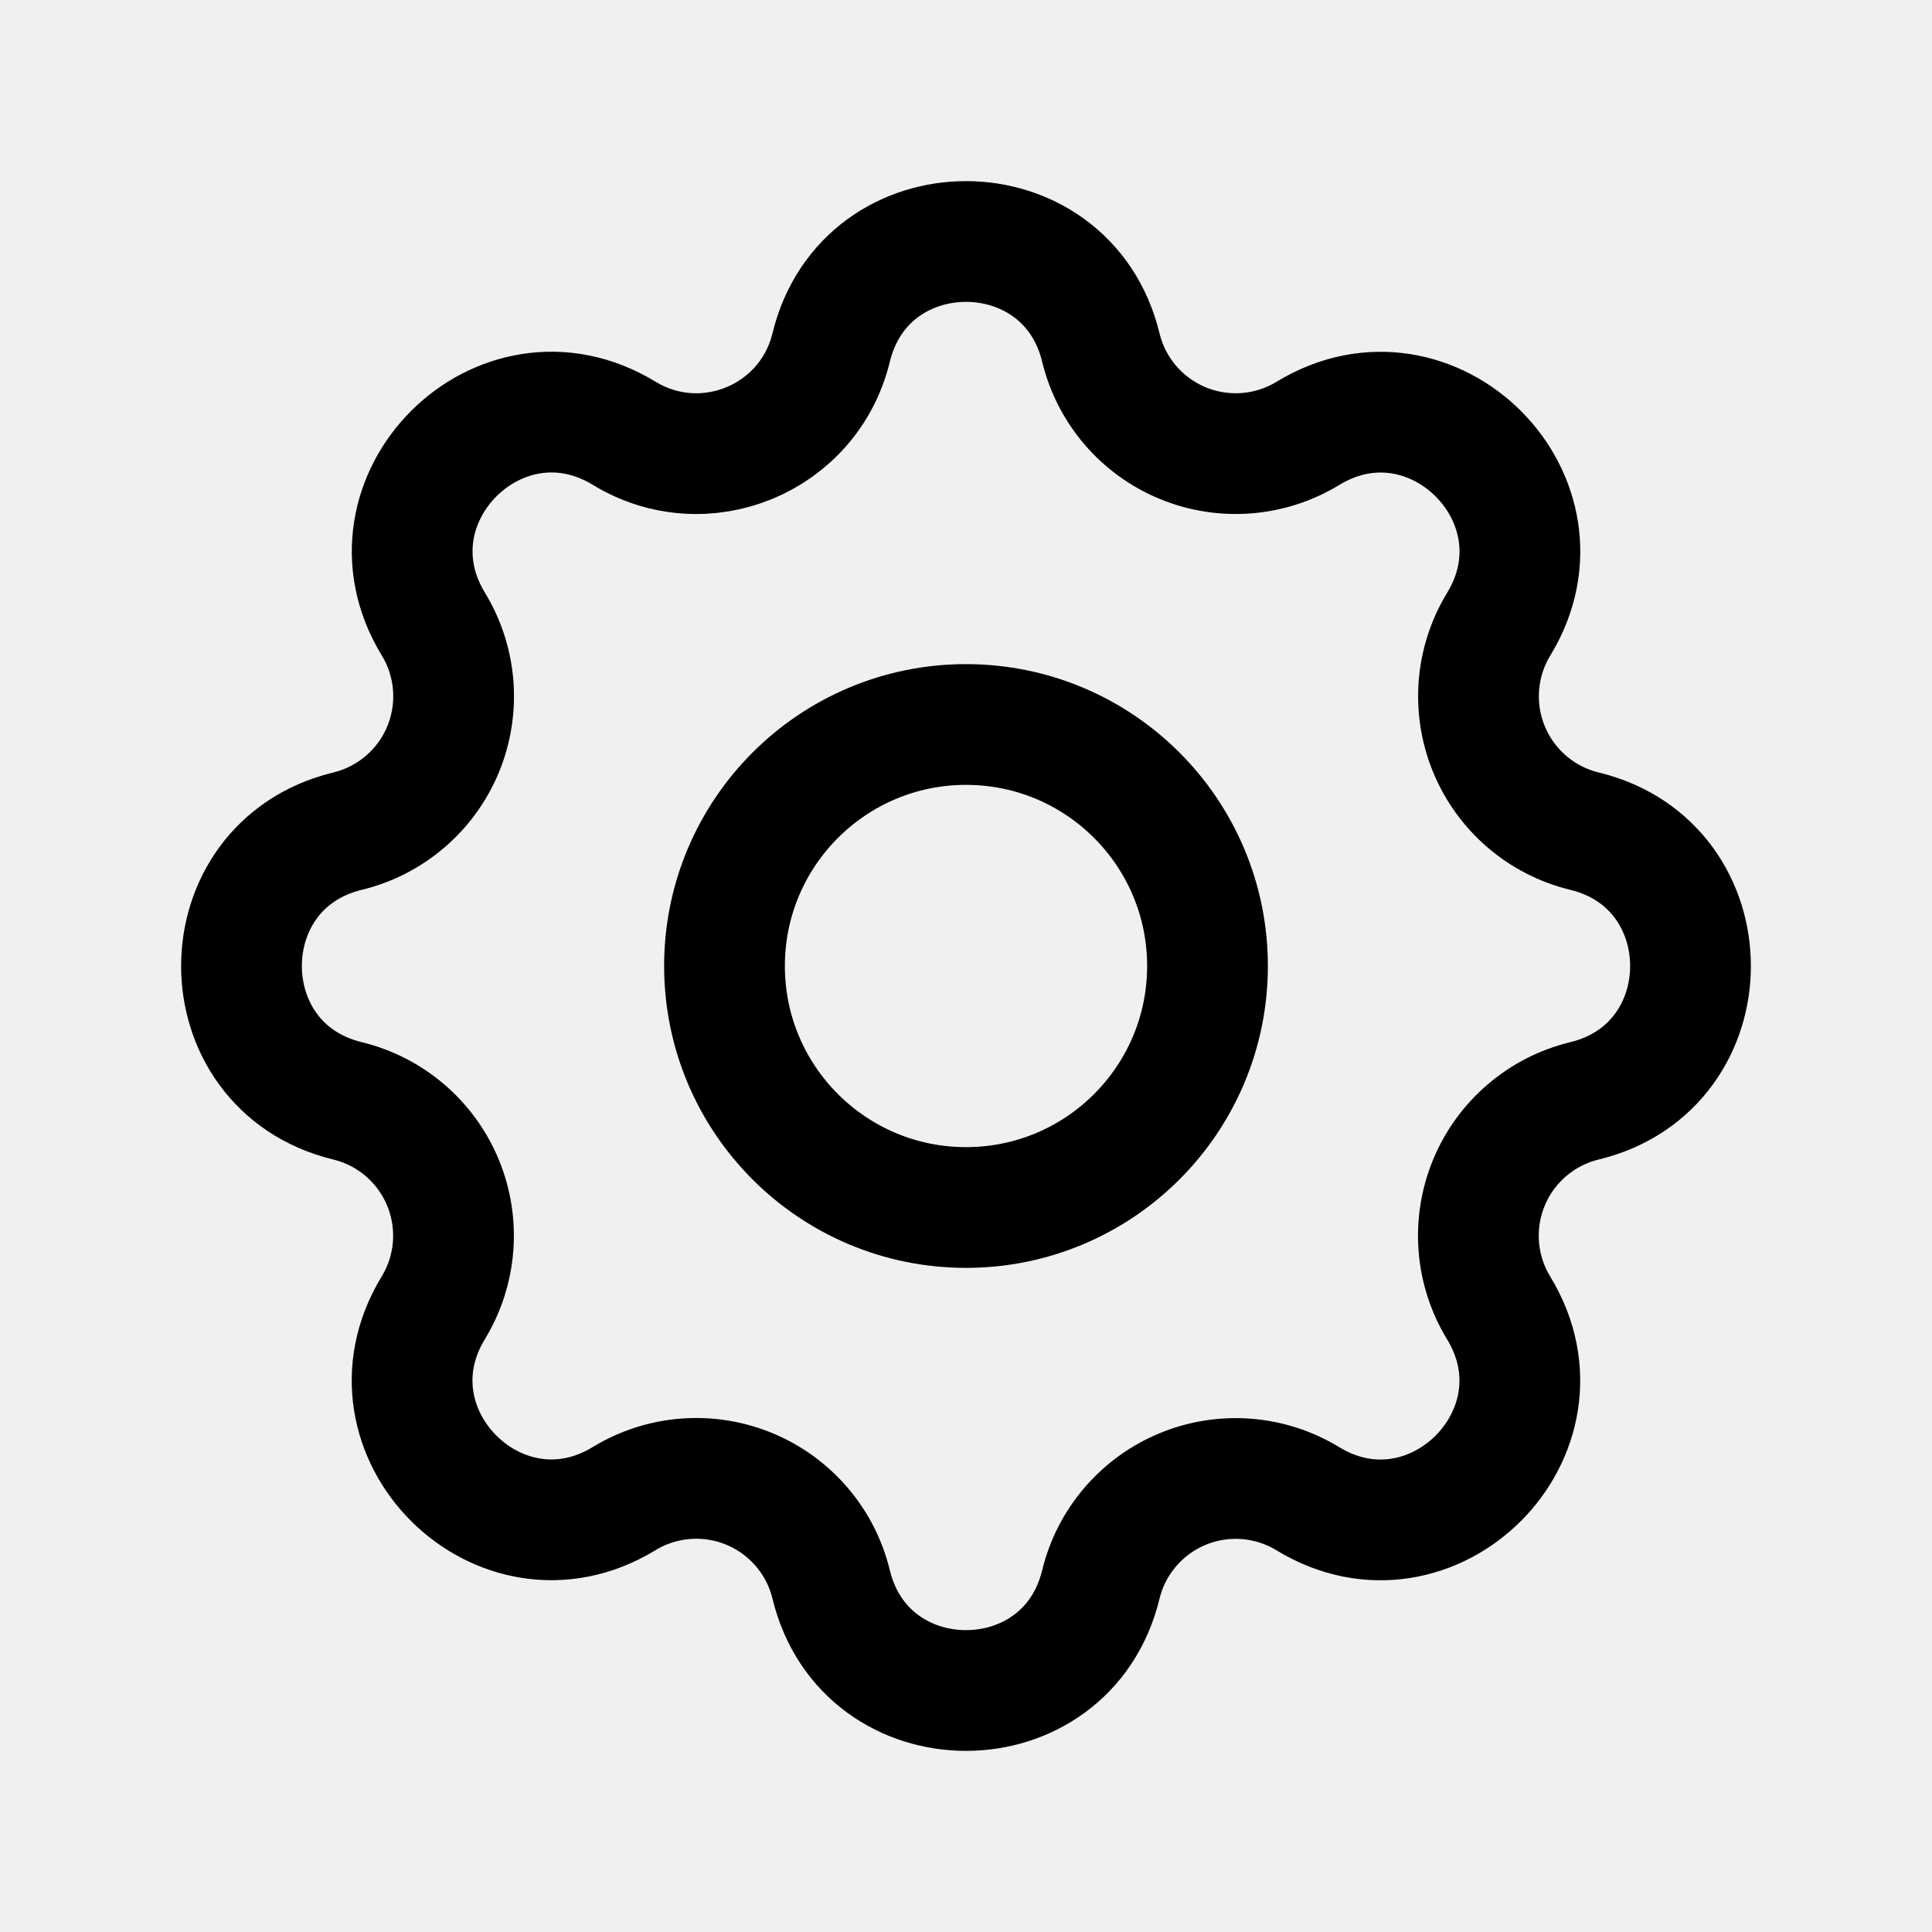
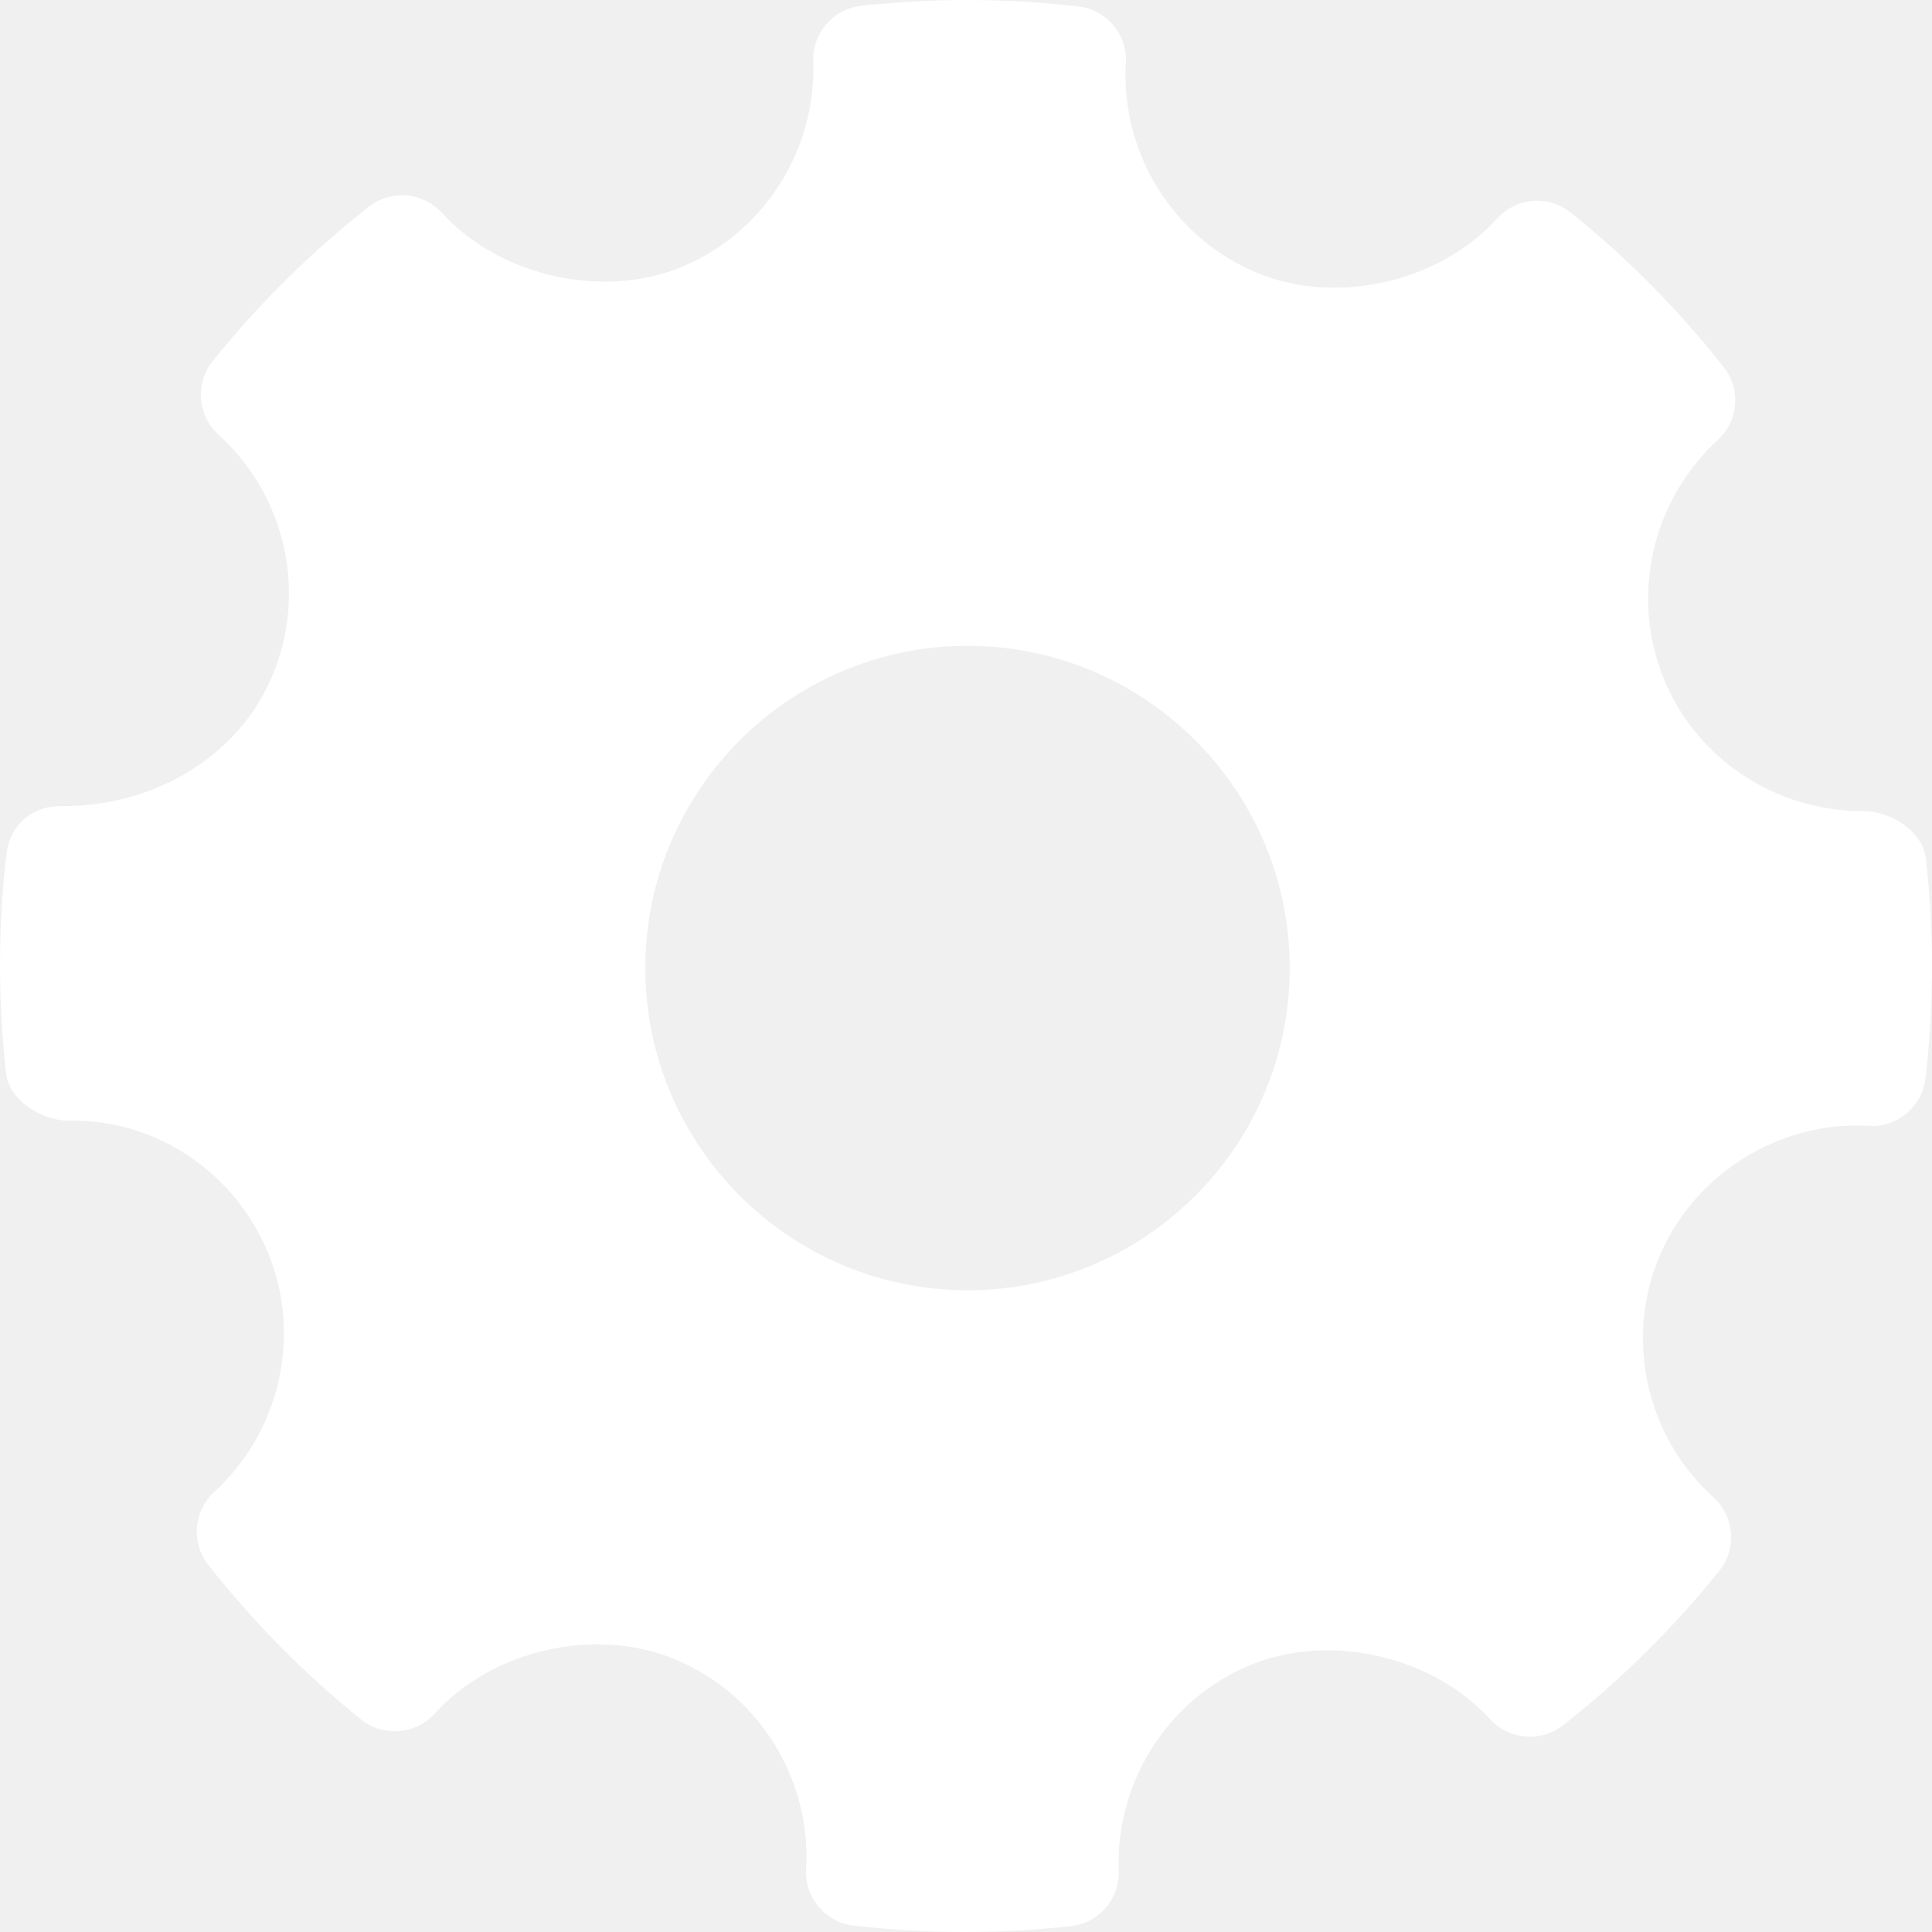
- <svg xmlns="http://www.w3.org/2000/svg" class="icon icon-tabler icon-tabler-settings" width="44" height="44" viewBox="0 0 24 24" stroke-width="1.5" stroke="currentColor" fill="none" stroke-linecap="round" stroke-linejoin="round">
-   <path stroke="none" d="M0 0h24v24H0z" fill="none" />
-   <path d="M10.325 4.317c.426 -1.756 2.924 -1.756 3.35 0a1.724 1.724 0 0 0 2.573 1.066c1.543 -.94 3.31 .826 2.37 2.37a1.724 1.724 0 0 0 1.065 2.572c1.756 .426 1.756 2.924 0 3.35a1.724 1.724 0 0 0 -1.066 2.573c.94 1.543 -.826 3.31 -2.37 2.37a1.724 1.724 0 0 0 -2.572 1.065c-.426 1.756 -2.924 1.756 -3.35 0a1.724 1.724 0 0 0 -2.573 -1.066c-1.543 .94 -3.31 -.826 -2.37 -2.37a1.724 1.724 0 0 0 -1.065 -2.572c-1.756 -.426 -1.756 -2.924 0 -3.35a1.724 1.724 0 0 0 1.066 -2.573c-.94 -1.543 .826 -3.31 2.37 -2.37c1 .608 2.296 .07 2.572 -1.065z" />
-   <circle cx="12" cy="12" r="3" />
+ <svg xmlns="http://www.w3.org/2000/svg" version="1.1" id="Capa_1" x="0px" y="0px" viewBox="0 0 268.765 268.765" style="enable-background:new 0 0 268.765 268.765;" xml:space="preserve" width="512px" height="512px">
+   <g>
+     <g id="Settings">
+       <g>
+         <path d="M267.92,119.461c-0.425-3.778-4.83-6.617-8.639-6.617    c-12.315,0-23.243-7.231-27.826-18.414c-4.682-11.454-1.663-24.812,7.515-33.231c2.889-2.641,3.24-7.062,0.817-10.133    c-6.303-8.004-13.467-15.234-21.289-21.5c-3.063-2.458-7.557-2.116-10.213,0.825c-8.01,8.871-22.398,12.168-33.516,7.529    c-11.57-4.867-18.866-16.591-18.152-29.176c0.235-3.953-2.654-7.39-6.595-7.849c-10.038-1.161-20.164-1.197-30.232-0.08    c-3.896,0.43-6.785,3.786-6.654,7.689c0.438,12.461-6.946,23.98-18.401,28.672c-10.985,4.487-25.272,1.218-33.266-7.574    c-2.642-2.896-7.063-3.252-10.141-0.853c-8.054,6.319-15.379,13.555-21.74,21.493c-2.481,3.086-2.116,7.559,0.802,10.214    c9.353,8.47,12.373,21.944,7.514,33.53c-4.639,11.046-16.109,18.165-29.24,18.165c-4.261-0.137-7.296,2.723-7.762,6.597    c-1.182,10.096-1.196,20.383-0.058,30.561c0.422,3.794,4.961,6.608,8.812,6.608c11.702-0.299,22.937,6.946,27.65,18.415    c4.698,11.454,1.678,24.804-7.514,33.23c-2.875,2.641-3.24,7.055-0.817,10.126c6.244,7.953,13.409,15.19,21.259,21.508    c3.079,2.481,7.559,2.131,10.228-0.81c8.04-8.893,22.427-12.184,33.501-7.536c11.599,4.852,18.895,16.575,18.181,29.167    c-0.233,3.955,2.67,7.398,6.595,7.85c5.135,0.599,10.301,0.898,15.481,0.898c4.917,0,9.835-0.27,14.752-0.817    c3.897-0.43,6.784-3.786,6.653-7.696c-0.451-12.454,6.946-23.973,18.386-28.657c11.059-4.517,25.286-1.211,33.281,7.572    c2.657,2.89,7.047,3.239,10.142,0.848c8.039-6.304,15.349-13.534,21.74-21.494c2.48-3.079,2.13-7.559-0.803-10.213    c-9.353-8.47-12.388-21.946-7.529-33.524c4.568-10.899,15.612-18.217,27.491-18.217l1.662,0.043    c3.853,0.313,7.398-2.655,7.865-6.588C269.044,139.917,269.058,129.639,267.92,119.461z M134.595,179.491    c-24.718,0-44.824-20.106-44.824-44.824c0-24.717,20.106-44.824,44.824-44.824c24.717,0,44.823,20.107,44.823,44.824    C179.418,159.385,159.312,179.491,134.595,179.491z" data-original="#000000" class="active-path" data-old_color="#000000" fill="#FFFFFF" />
+       </g>
+     </g>
+   </g>
</svg>
